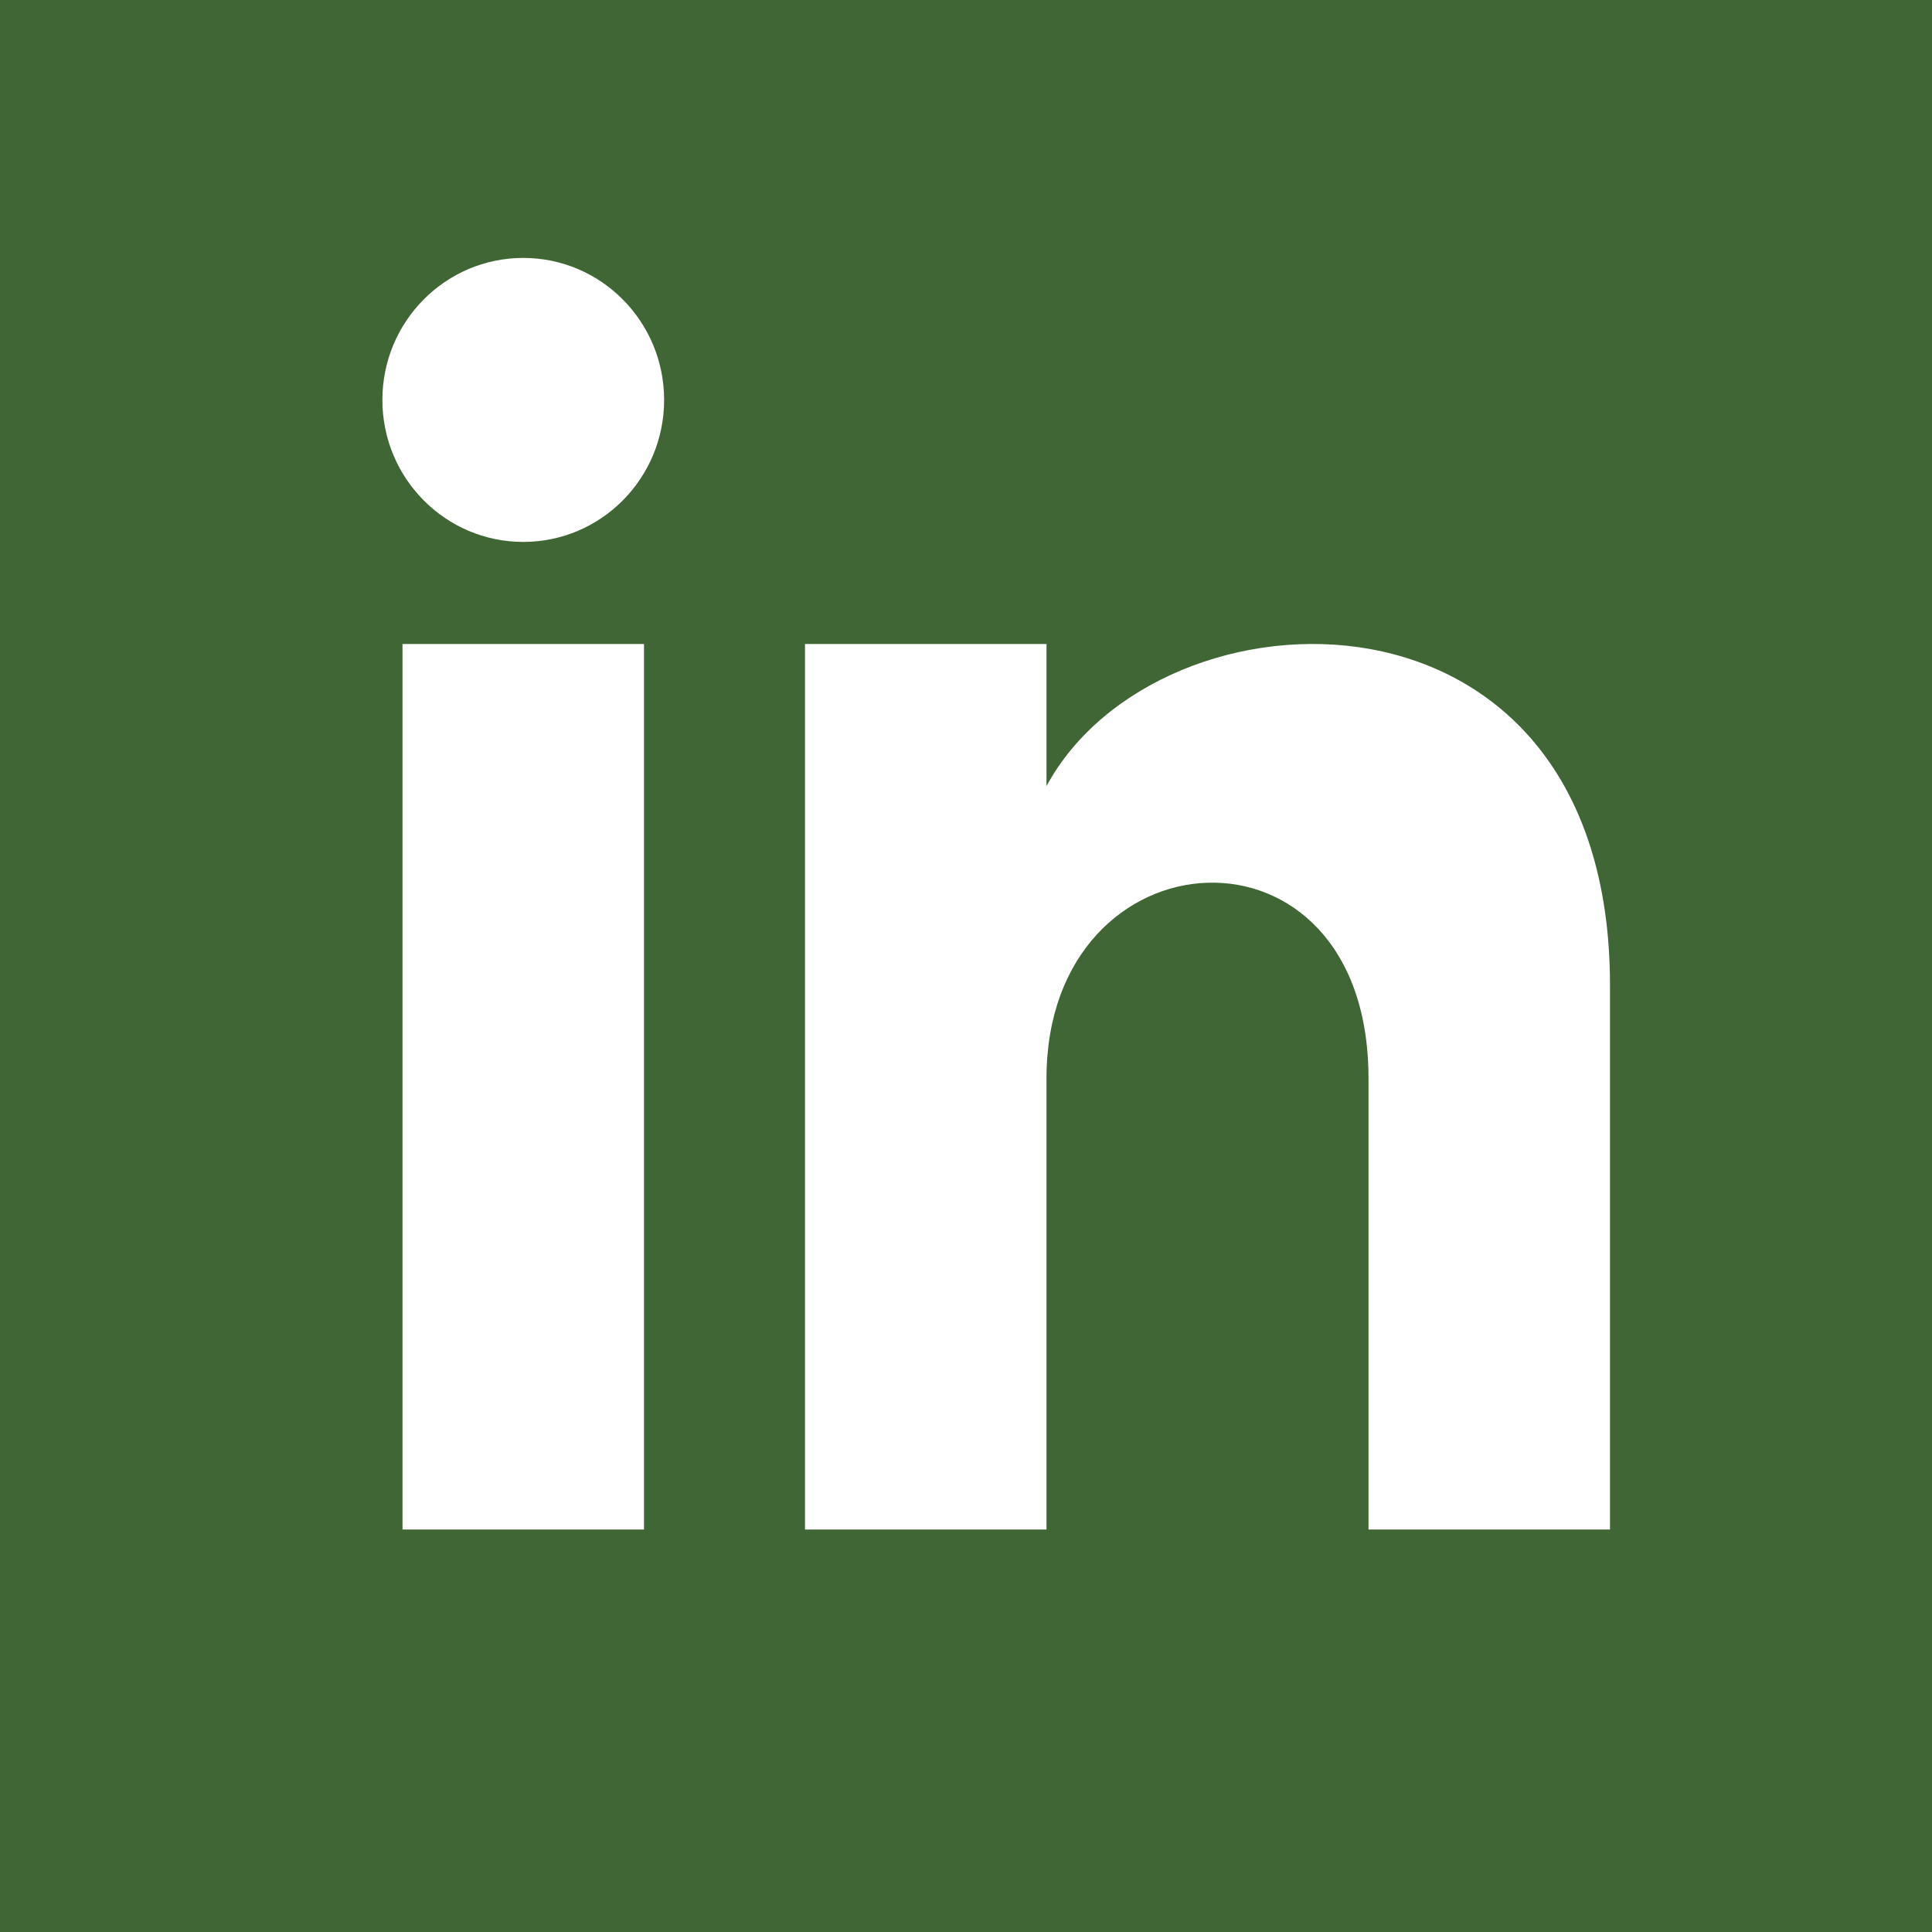
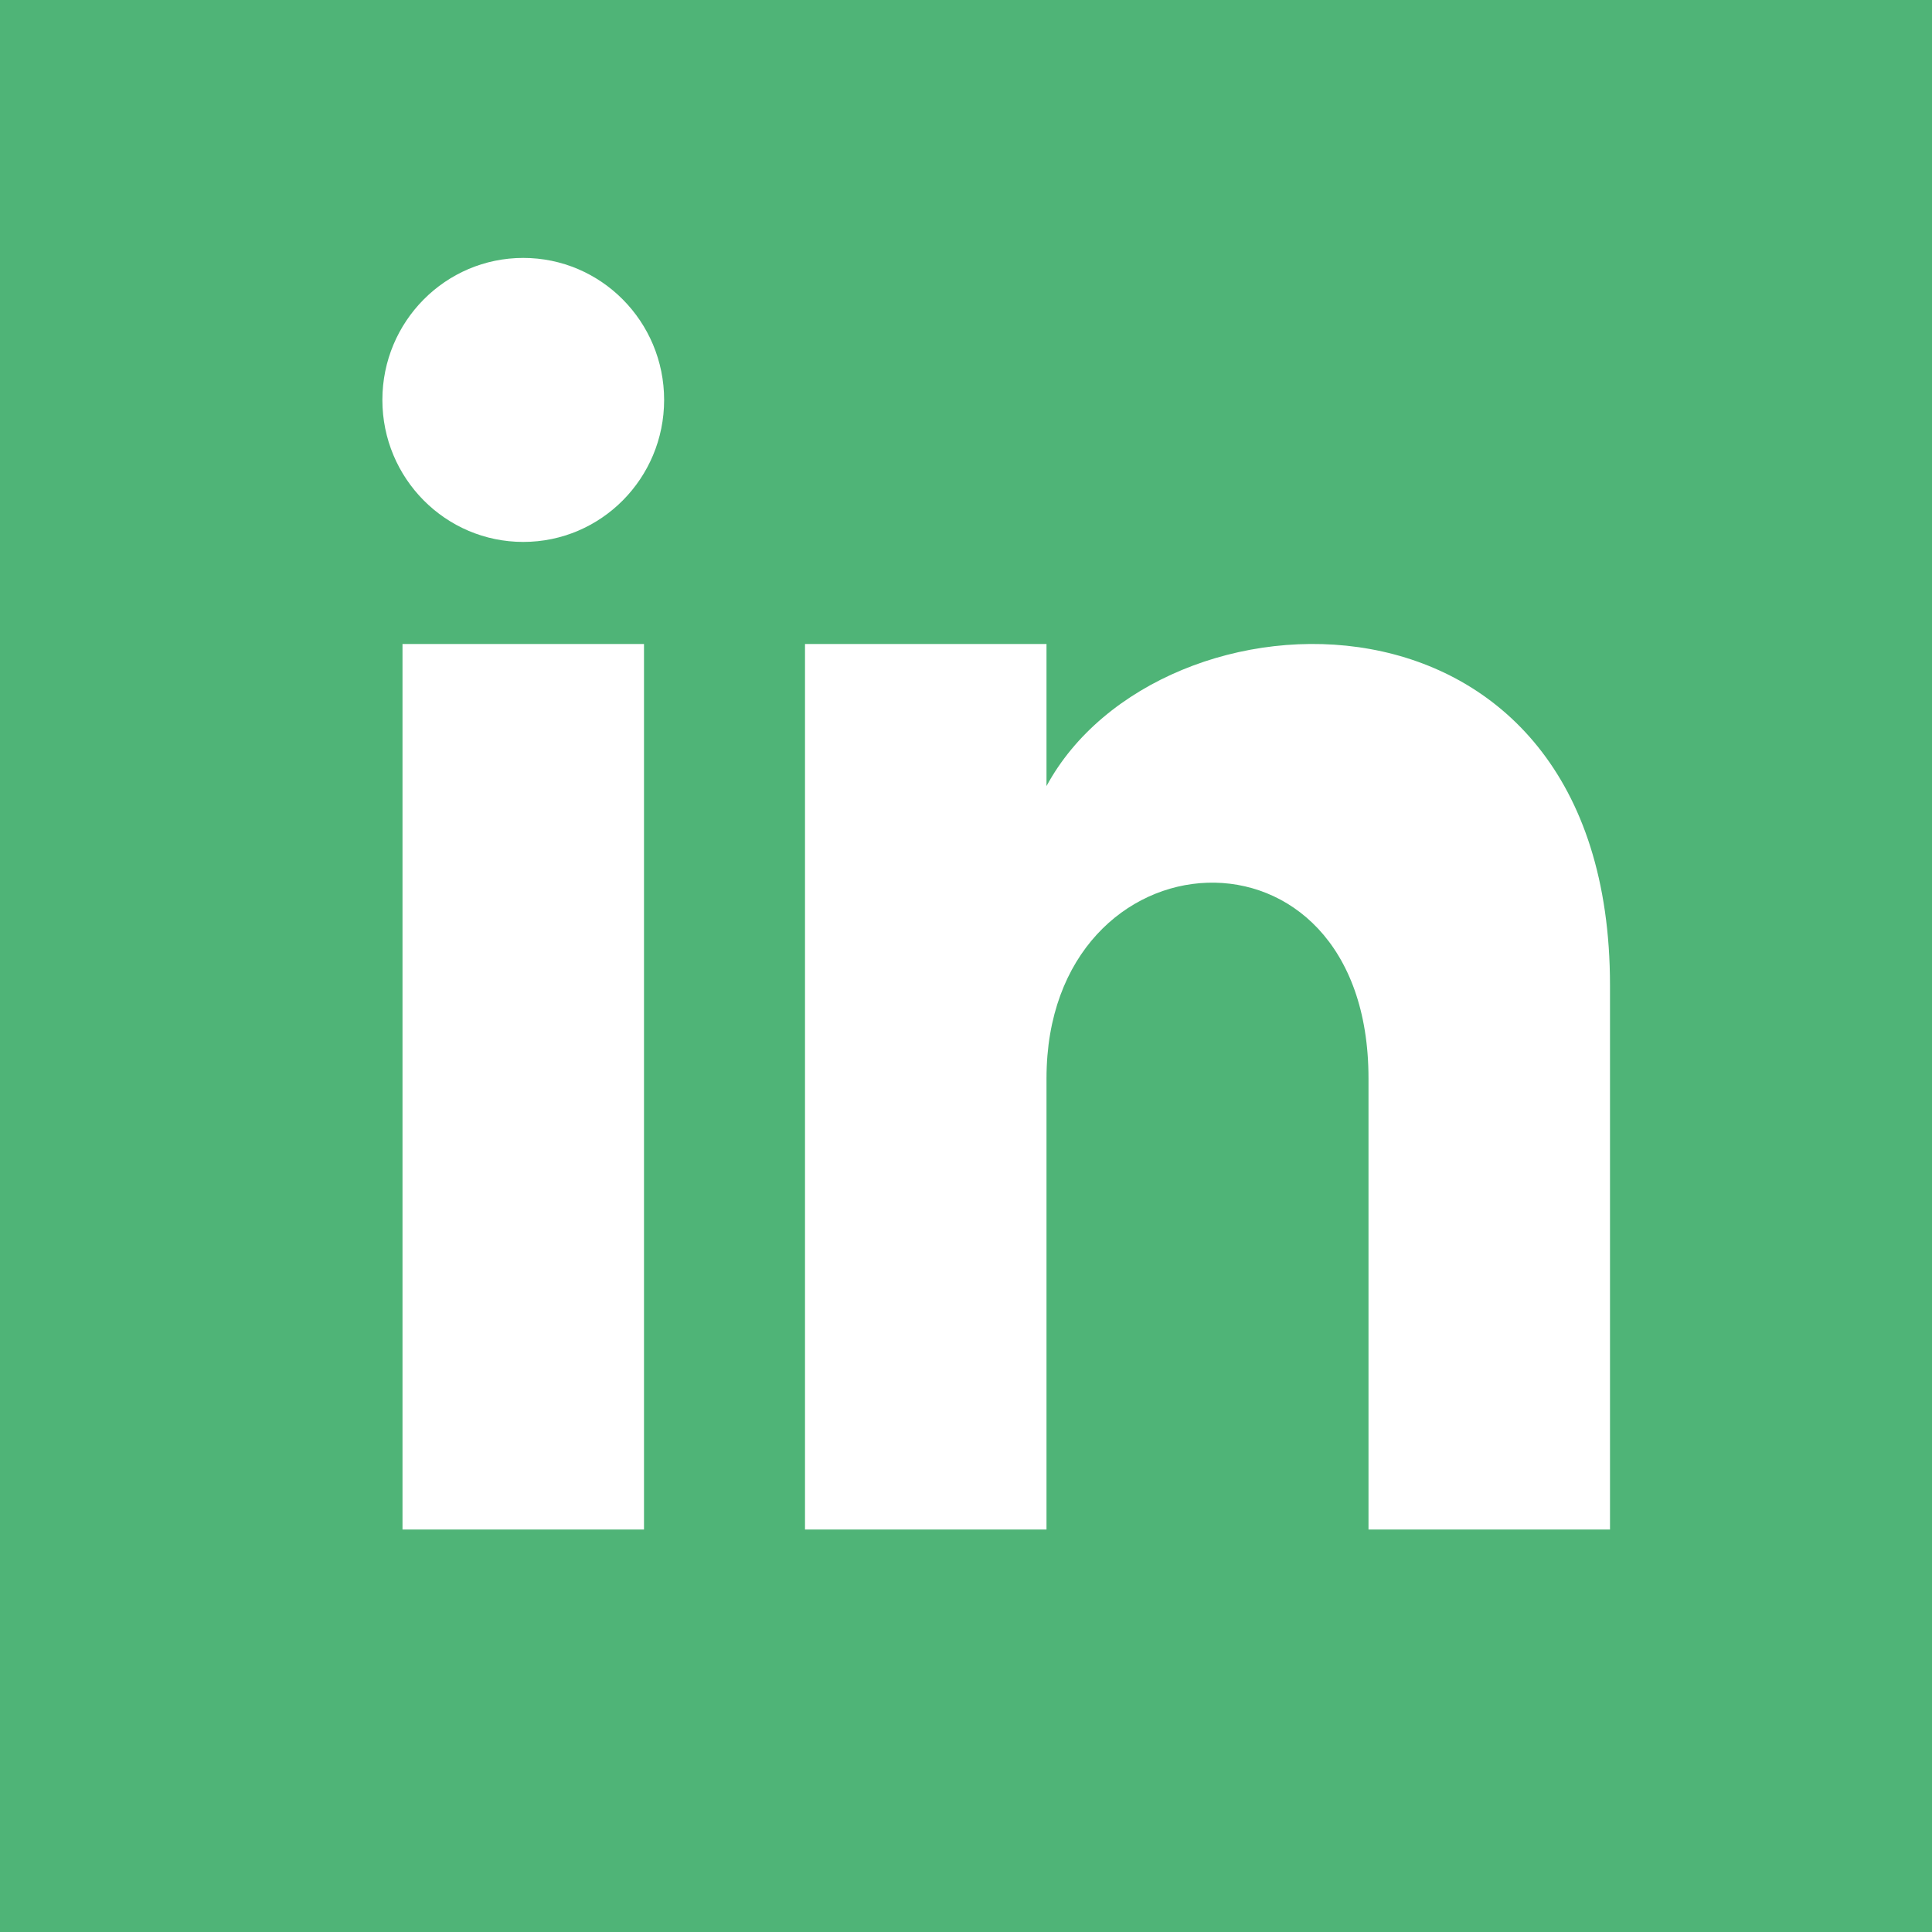
<svg xmlns="http://www.w3.org/2000/svg" width="24" height="24" viewBox="0 0 24 24">
-   <path style="fill: #3F6634;" d="M0 0v24h24v-24h-24zm8 19h-3v-11h3v11zm-1.5-12.268c-.966 0-1.75-.79-1.75-1.764s.784-1.764 1.75-1.764 1.75.79 1.75 1.764-.783 1.764-1.75 1.764zm13.5 12.268h-3v-5.604c0-3.368-4-3.113-4 0v5.604h-3v-11h3v1.765c1.397-2.586 7-2.777 7 2.476v6.759z" />
+   <path style="fill: #4FB477;" d="M0 0v24h24v-24h-24zm8 19h-3v-11h3v11zm-1.5-12.268c-.966 0-1.75-.79-1.75-1.764s.784-1.764 1.75-1.764 1.75.79 1.75 1.764-.783 1.764-1.75 1.764zm13.5 12.268h-3v-5.604c0-3.368-4-3.113-4 0v5.604h-3v-11h3v1.765c1.397-2.586 7-2.777 7 2.476v6.759z" />
</svg>
